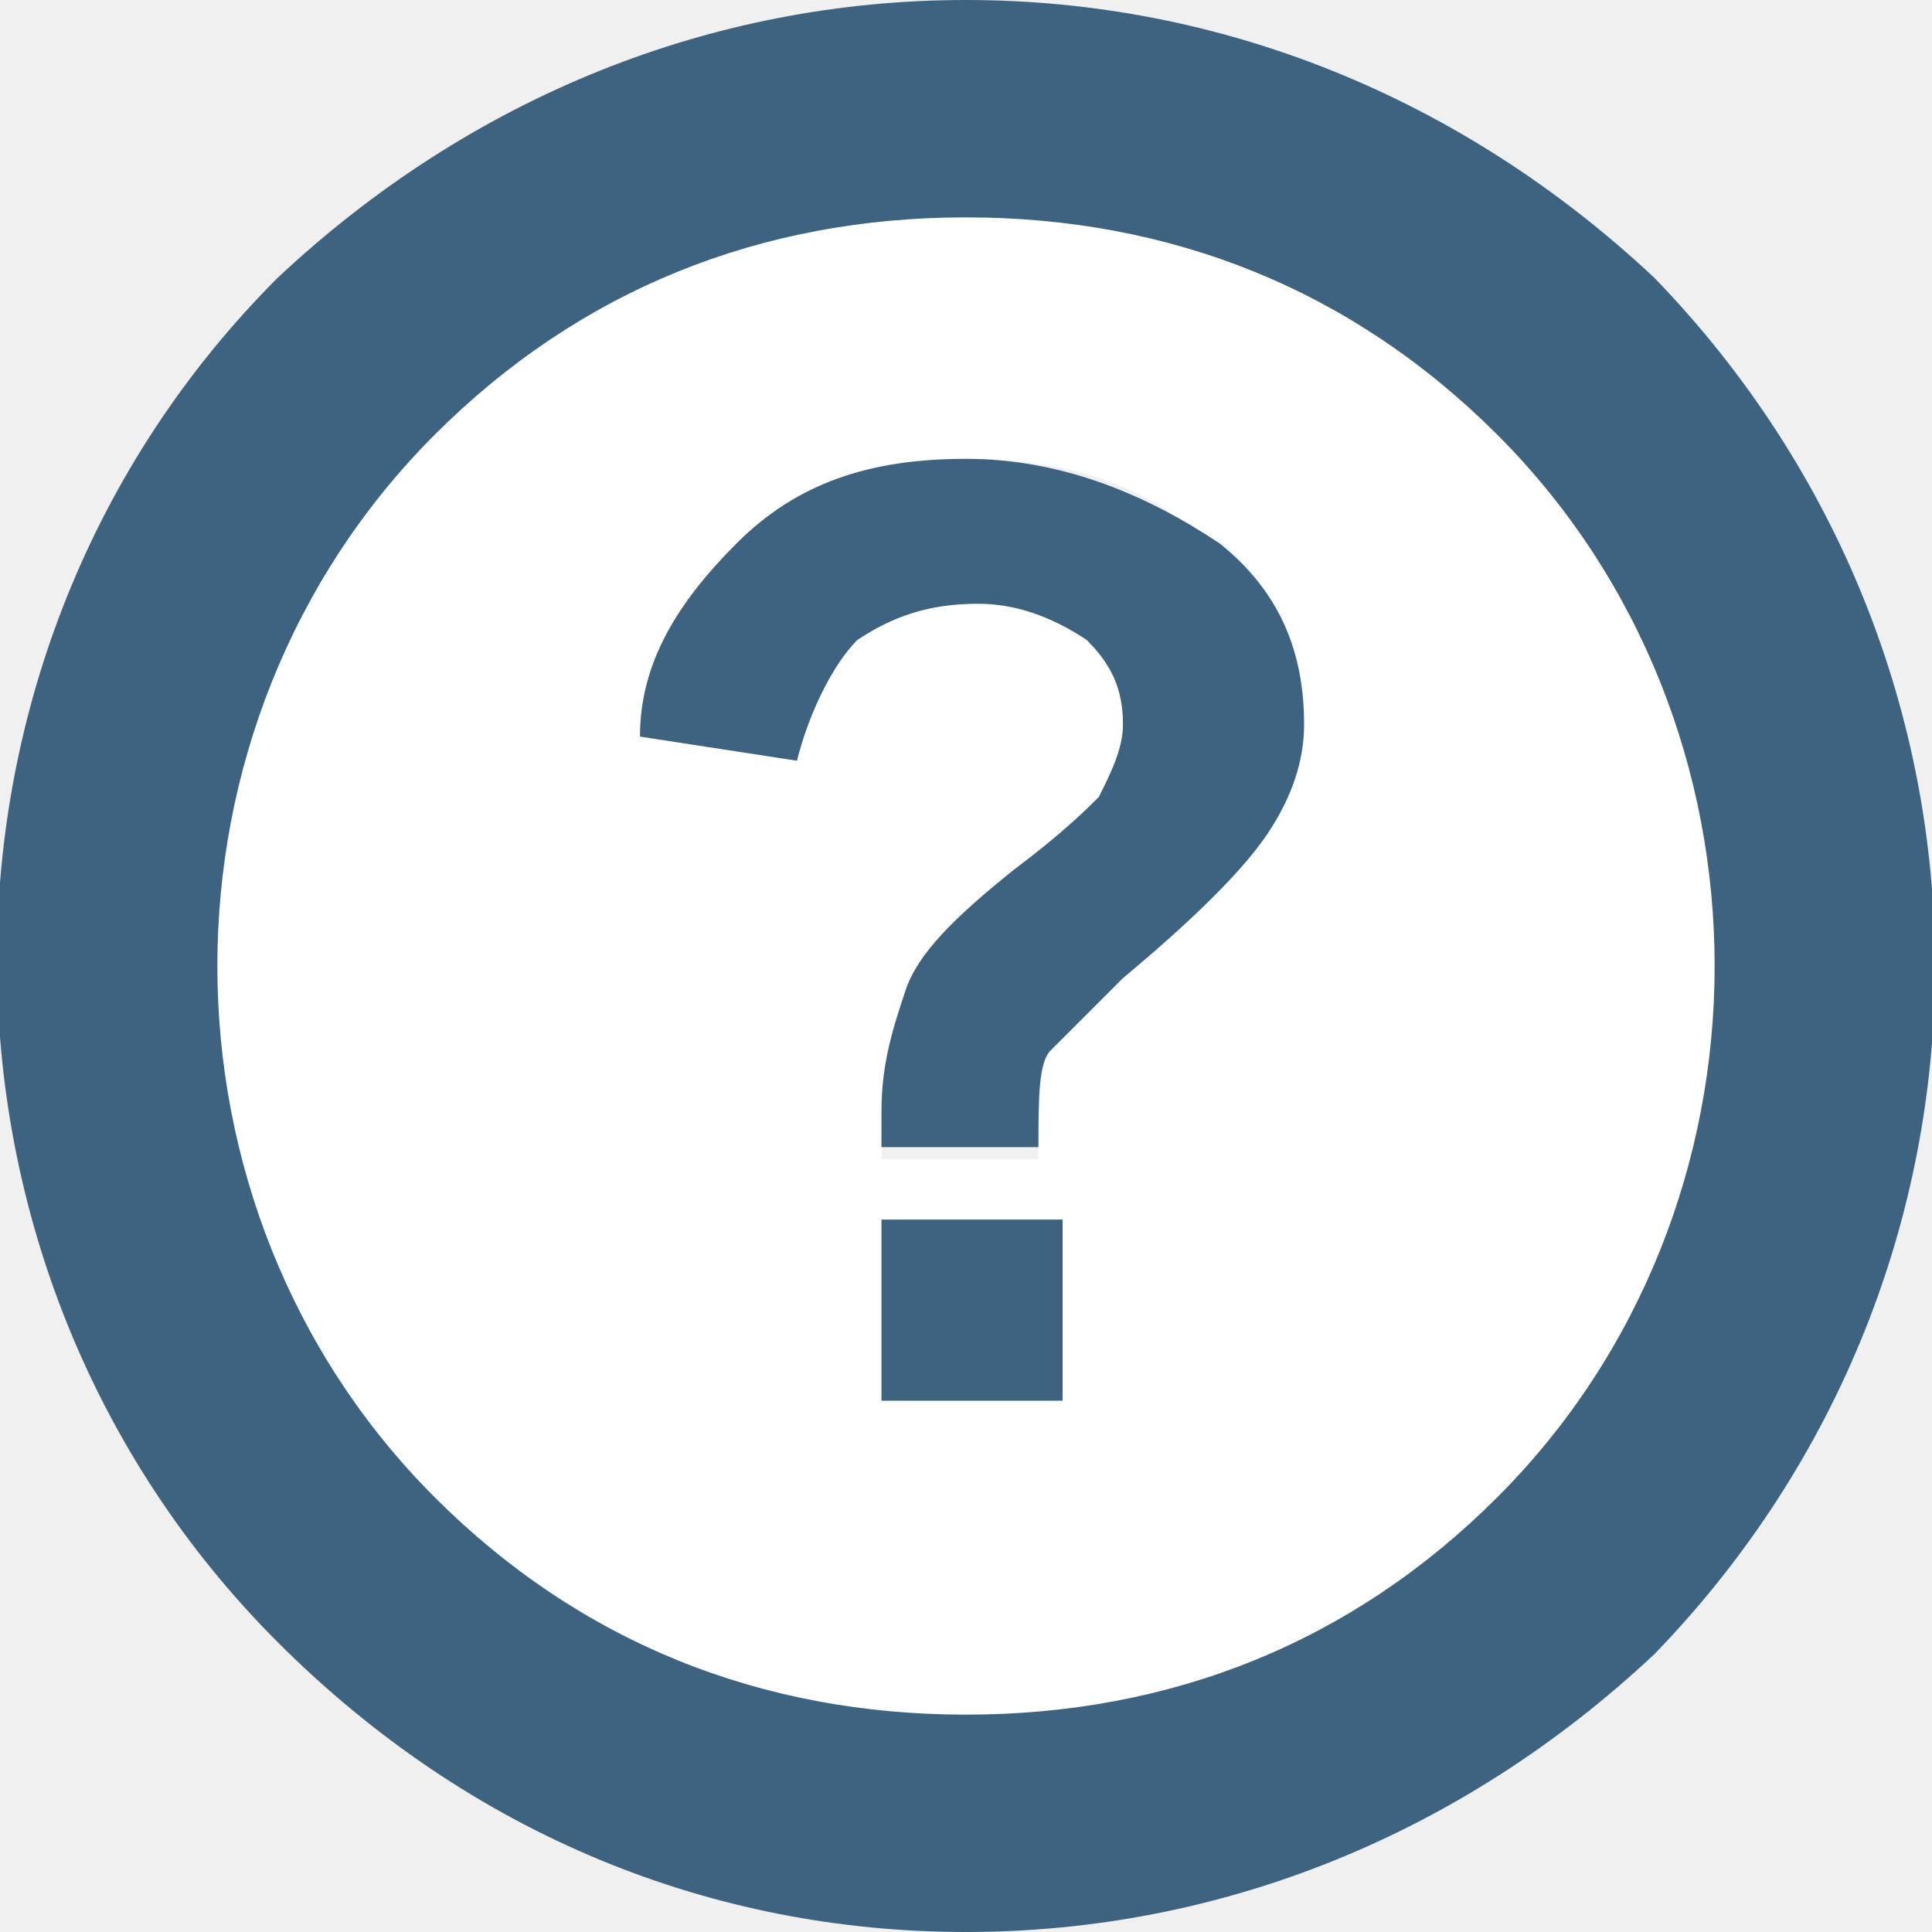
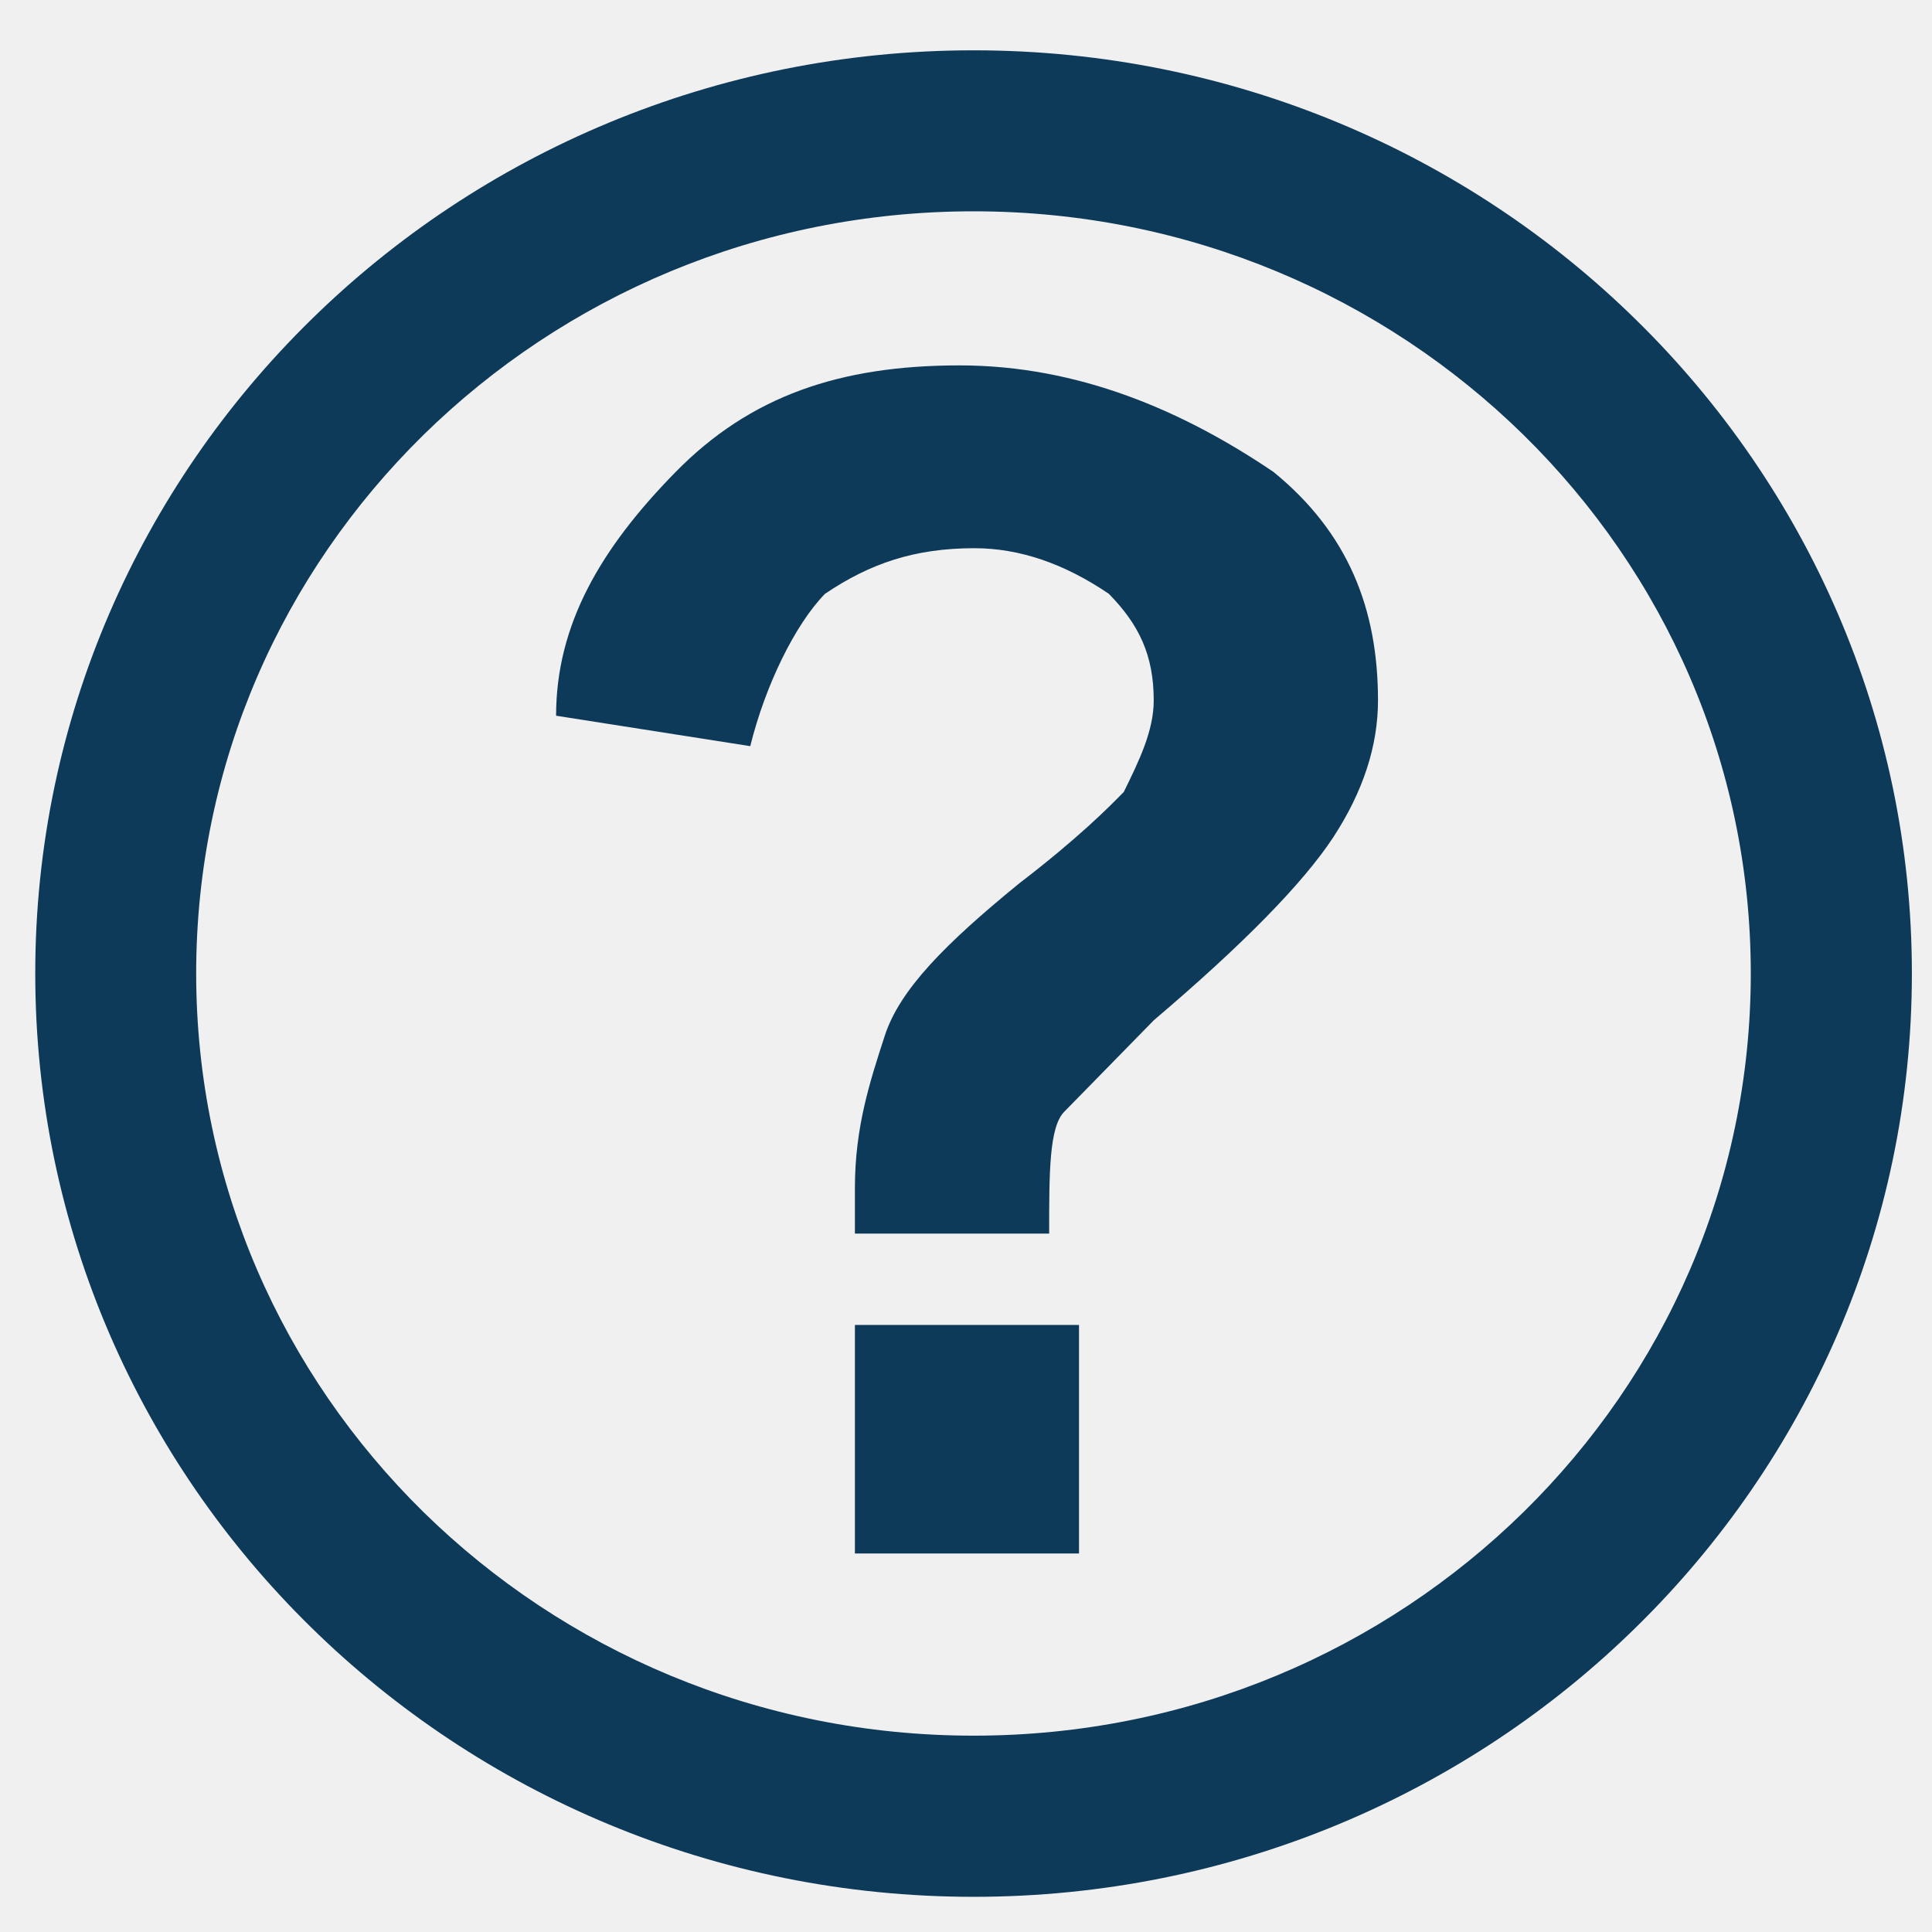
- <svg xmlns="http://www.w3.org/2000/svg" enable-background="new 0 0 16 16" viewBox="0 0 16 16" y="0px" x="0px" height="16px" width="16px" version="1.1">
+ <svg xmlns="http://www.w3.org/2000/svg" version="1.1" id="Layer_1" x="0px" y="0px" width="24px" height="24px" viewBox="0 0 24 24" enable-background="new 0 0 24 24" xml:space="preserve">
  <g>
-     <g>
-       <rect fill="none" width="16" height="16" />
-     </g>
-   </g>
-   <g>
-     <g>
-       <path fill="#FFFFFF" d="M12.4,3.6C11.2,2.4,9.7,1.8,8,1.8c-1.7,0-3.2,0.6-4.4,1.8C1.2,6,1.2,10,3.6,12.4c1.2,1.2,2.7,1.8,4.4,1.8    c1.7,0,3.2-0.6,4.4-1.8C14.8,10,14.8,6,12.4,3.6z M8.8,11.6H7.3v-1.5h1.5V11.6z M10.5,6.9c-0.2,0.3-0.6,0.7-1.2,1.2    C9,8.4,8.8,8.6,8.7,8.7S8.6,9.2,8.6,9.6H7.3c0-0.2,0-0.3,0-0.3c0-0.4,0.1-0.8,0.2-1.1s0.4-0.6,0.9-0.9C8.8,6.9,9,6.7,9.1,6.6    C9.2,6.4,9.3,6.2,9.3,6c0-0.3-0.1-0.5-0.3-0.7C8.7,5.1,8.4,5,8.1,5C7.7,5,7.4,5.1,7.1,5.3c-0.3,0.2-0.4,0.5-0.5,1L5.3,6.1    c0-0.6,0.3-1.1,0.8-1.6S7.2,3.8,8,3.8c0.8,0,1.5,0.2,2,0.7c0.5,0.4,0.7,1,0.7,1.5C10.7,6.4,10.6,6.7,10.5,6.9z" />
-       <path fill="#3D6380" d="M13.7,2.3C12.1,0.8,10.1,0,8,0C5.9,0,3.9,0.8,2.3,2.3c-3.1,3.1-3.1,8.2,0,11.3C3.9,15.2,5.9,16,8,16    c2.1,0,4.1-0.8,5.7-2.3C16.8,10.5,16.8,5.5,13.7,2.3z M12.4,12.4c-1.2,1.2-2.7,1.8-4.4,1.8c-1.7,0-3.2-0.6-4.4-1.8    C1.2,10,1.2,6,3.6,3.6C4.8,2.4,6.3,1.8,8,1.8c1.7,0,3.2,0.6,4.4,1.8C14.8,6,14.8,10,12.4,12.4z" />
-       <path fill="#3D6380" d="M8,3.8c-0.8,0-1.4,0.2-1.9,0.7s-0.8,1-0.8,1.6l1.3,0.2c0.1-0.4,0.3-0.8,0.5-1C7.4,5.1,7.7,5,8.1,5    C8.4,5,8.7,5.1,9,5.3C9.2,5.5,9.3,5.7,9.3,6c0,0.2-0.1,0.4-0.2,0.6C9,6.7,8.8,6.9,8.4,7.2C7.9,7.6,7.6,7.9,7.5,8.2    S7.3,8.8,7.3,9.2c0,0,0,0.2,0,0.3h1.3c0-0.4,0-0.7,0.1-0.8S9,8.4,9.3,8.1c0.6-0.5,1-0.9,1.2-1.2c0.2-0.3,0.3-0.6,0.3-0.9    c0-0.6-0.2-1.1-0.7-1.5C9.5,4.1,8.8,3.8,8,3.8z" />
-       <rect x="7.3" y="10.1" fill="#3D6380" width="1.5" height="1.5" />
-     </g>
+     <path fill="#0E3A5A" d="M12.094,1.625v1c2.674,0,5.085,1.063,6.833,2.779c1.748,1.719,2.821,4.077,2.822,6.689   c-0.001,2.612-1.074,4.971-2.822,6.689c-1.749,1.717-4.159,2.779-6.833,2.779c-2.675,0-5.086-1.063-6.835-2.779   c-1.747-1.719-2.821-4.077-2.822-6.689c0-2.613,1.075-4.971,2.822-6.689c1.749-1.716,4.16-2.779,6.835-2.779V1.625v-1   c-3.21,0-6.128,1.28-8.236,3.353c-2.109,2.07-3.421,4.947-3.42,8.116c0,3.169,1.311,6.045,3.42,8.115   c2.108,2.072,5.025,3.354,8.236,3.354c3.21,0,6.127-1.281,8.235-3.354c2.109-2.07,3.422-4.946,3.421-8.115   c0.001-3.169-1.312-6.046-3.421-8.116c-2.107-2.072-5.024-3.353-8.235-3.353V1.625z" />
+     <path fill="#0E3A5A" d="M11.919,4.539c-1.484,0-2.599,0.379-3.527,1.325C7.464,6.81,6.908,7.756,6.908,8.891L9.32,9.269   c0.187-0.757,0.558-1.513,0.928-1.892c0.559-0.378,1.115-0.567,1.856-0.567c0.558,0,1.115,0.189,1.671,0.567   c0.371,0.379,0.557,0.757,0.557,1.325c0,0.379-0.186,0.757-0.372,1.136c-0.185,0.189-0.558,0.567-1.298,1.135   c-0.928,0.757-1.486,1.324-1.671,1.893C10.807,13.434,10.62,14,10.62,14.757c0,0,0,0.379,0,0.567h2.413   c0-0.758,0-1.324,0.188-1.514c0.184-0.189,0.557-0.567,1.112-1.136c1.114-0.946,1.854-1.703,2.228-2.271   c0.371-0.567,0.557-1.136,0.557-1.703c0-1.135-0.37-2.082-1.299-2.838C14.703,5.107,13.402,4.539,11.919,4.539z" />
+     <rect x="10.62" y="16.459" fill="#0E3A5A" width="2.784" height="2.839" />
  </g>
</svg>
